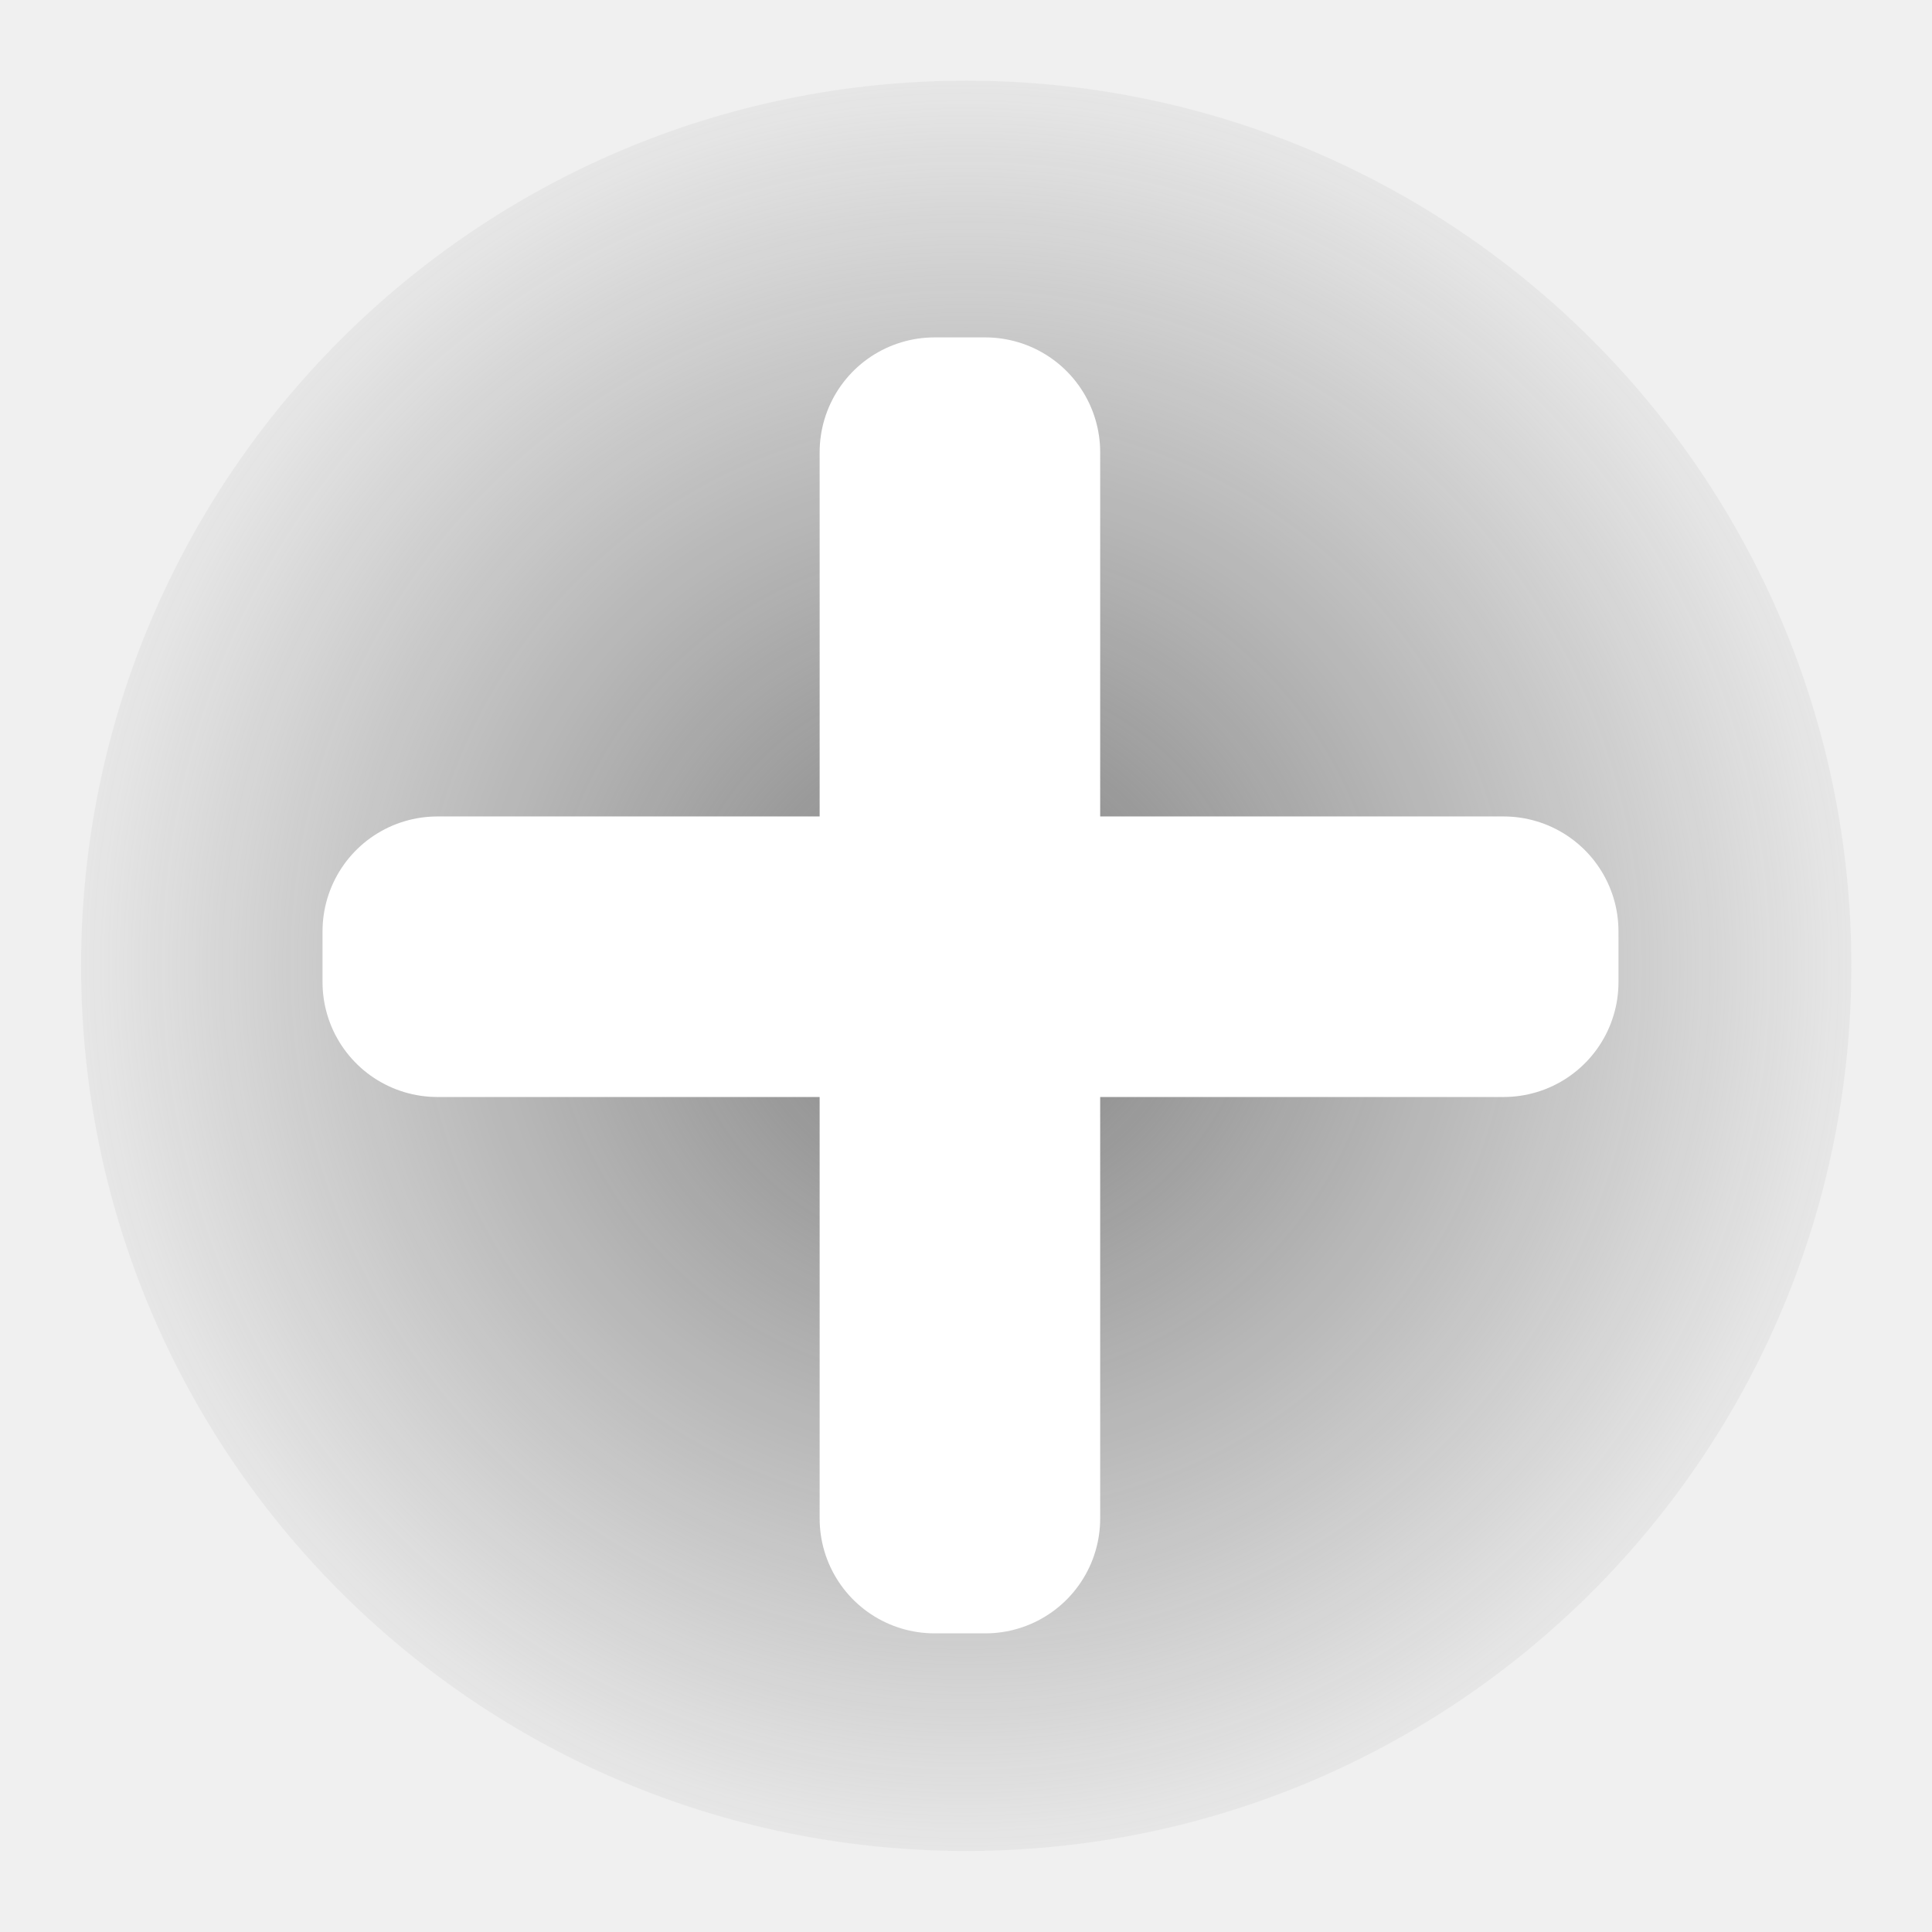
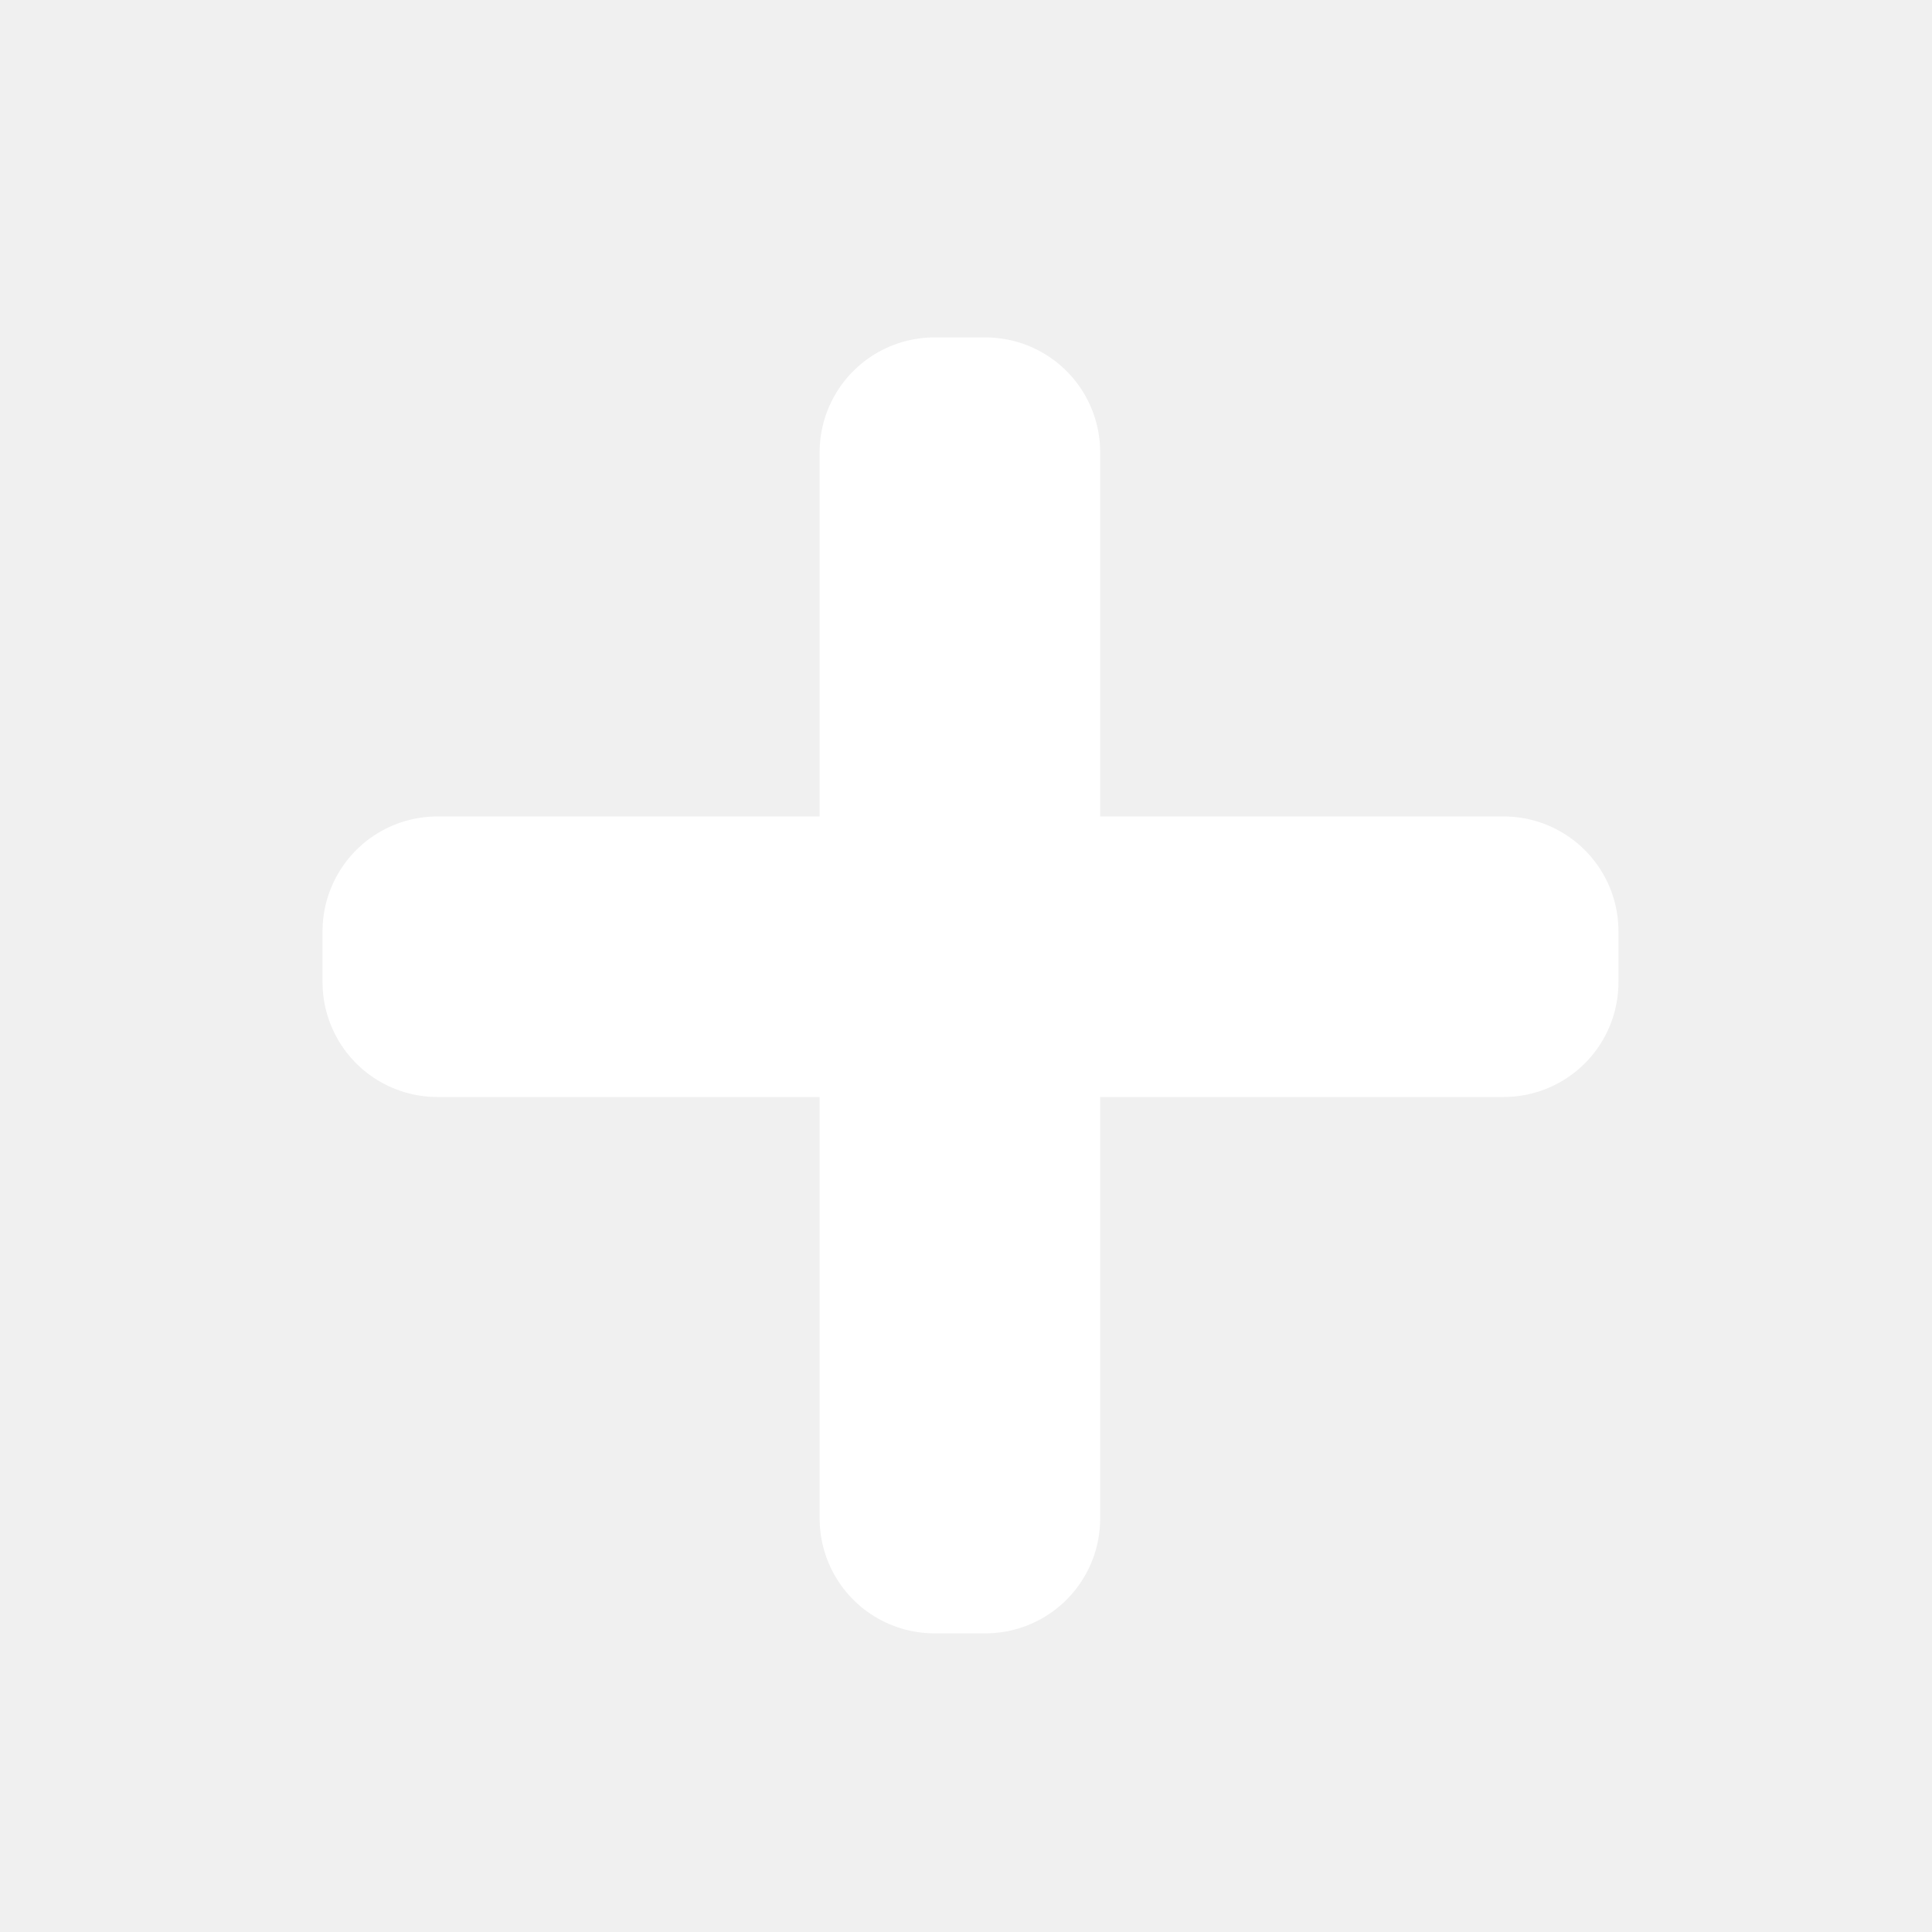
<svg xmlns="http://www.w3.org/2000/svg" xmlns:xlink="http://www.w3.org/1999/xlink" width="24.069" height="24.069" id="svg2" version="1.1">
  <defs id="defs4">
    <linearGradient id="linearGradient3759">
      <stop style="stop-color:#808080;stop-opacity:1;" offset="0" id="stop3761" />
      <stop style="stop-color:#808080;stop-opacity:0;" offset="1" id="stop3763" />
    </linearGradient>
    <linearGradient id="linearGradient5252">
      <stop style="stop-color:#ff6600;stop-opacity:1;" offset="0" id="stop5254" />
      <stop style="stop-color:#366600;stop-opacity:0;" offset="1" id="stop5256" />
    </linearGradient>
    <radialGradient xlink:href="#linearGradient3759" id="radialGradient3781" cx="18.393" cy="-4.205" fx="18.393" fy="-4.205" r="10.322" gradientUnits="userSpaceOnUse" />
  </defs>
  <g id="layer1" transform="translate(-323.5529,-407.3875)">
-     <path style="fill:url(#radialGradient3781);fill-opacity:1;stroke:none;stroke-width:1.716;stroke-linecap:round;stroke-linejoin:round;stroke-miterlimit:4;stroke-opacity:1;stroke-dasharray:none" id="path3011" d="m 27.857,-4.205 c 0,5.227 -4.237,9.464 -9.464,9.464 -5.227,0 -9.464,-4.237 -9.464,-9.464 0,-5.227 4.237,-9.464 9.464,-9.464 5.227,0 9.464,4.237 9.464,9.464 z" transform="matrix(1.165212,0,0,1.165212,314.1584,424.3195)" />
    <g id="g3859" style="stroke:#ffffff;stroke-opacity:1">
      <rect transform="scale(-1,-1)" y="-426.305" x="-335.828" height="13.283" width="0.633" id="rect3013-0" style="fill:#b3b3b3;fill-opacity:1;stroke:#ffffff;stroke-width:2.862;stroke-linecap:round;stroke-linejoin:round;stroke-miterlimit:4;stroke-opacity:1;stroke-dasharray:none" />
      <rect transform="matrix(0,-1,1,0,0,0)" y="329.002" x="-419.623" height="13.283" width="0.633" id="rect3013-0-8" style="fill:none;stroke:#ffffff;stroke-width:2.862;stroke-linecap:round;stroke-linejoin:round;stroke-miterlimit:4;stroke-opacity:1;stroke-dasharray:none" />
    </g>
  </g>
</svg>
